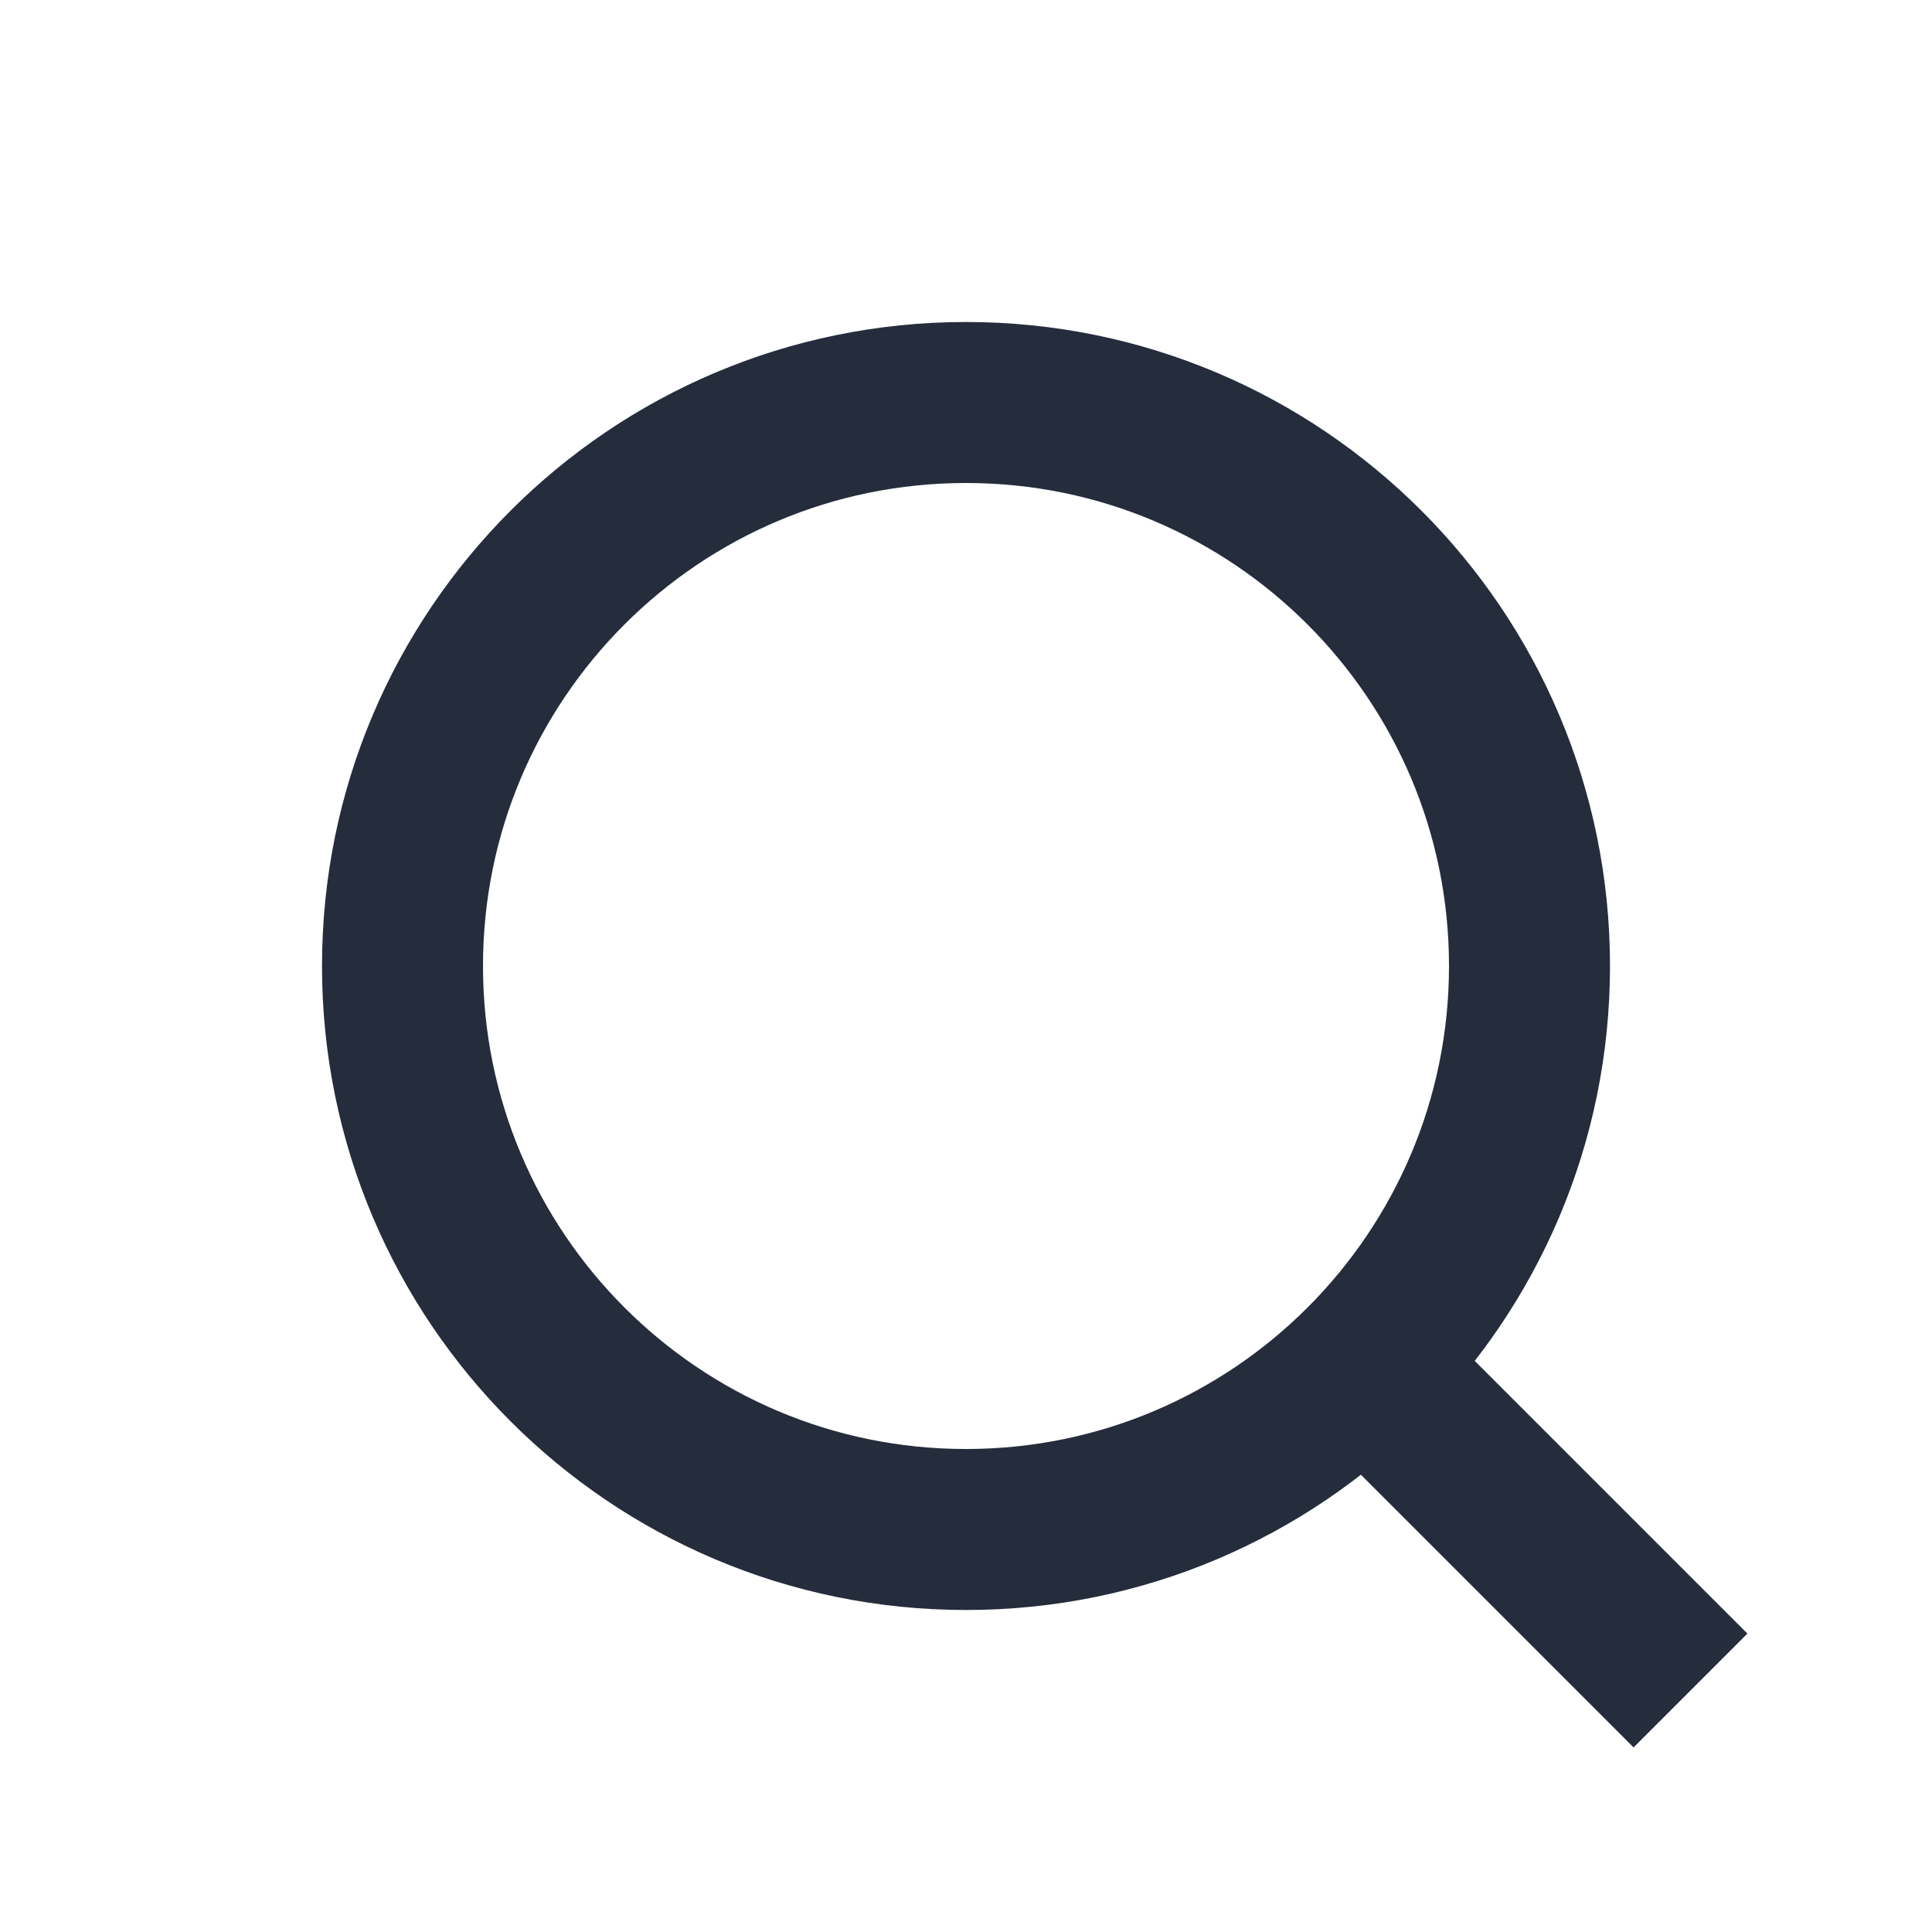
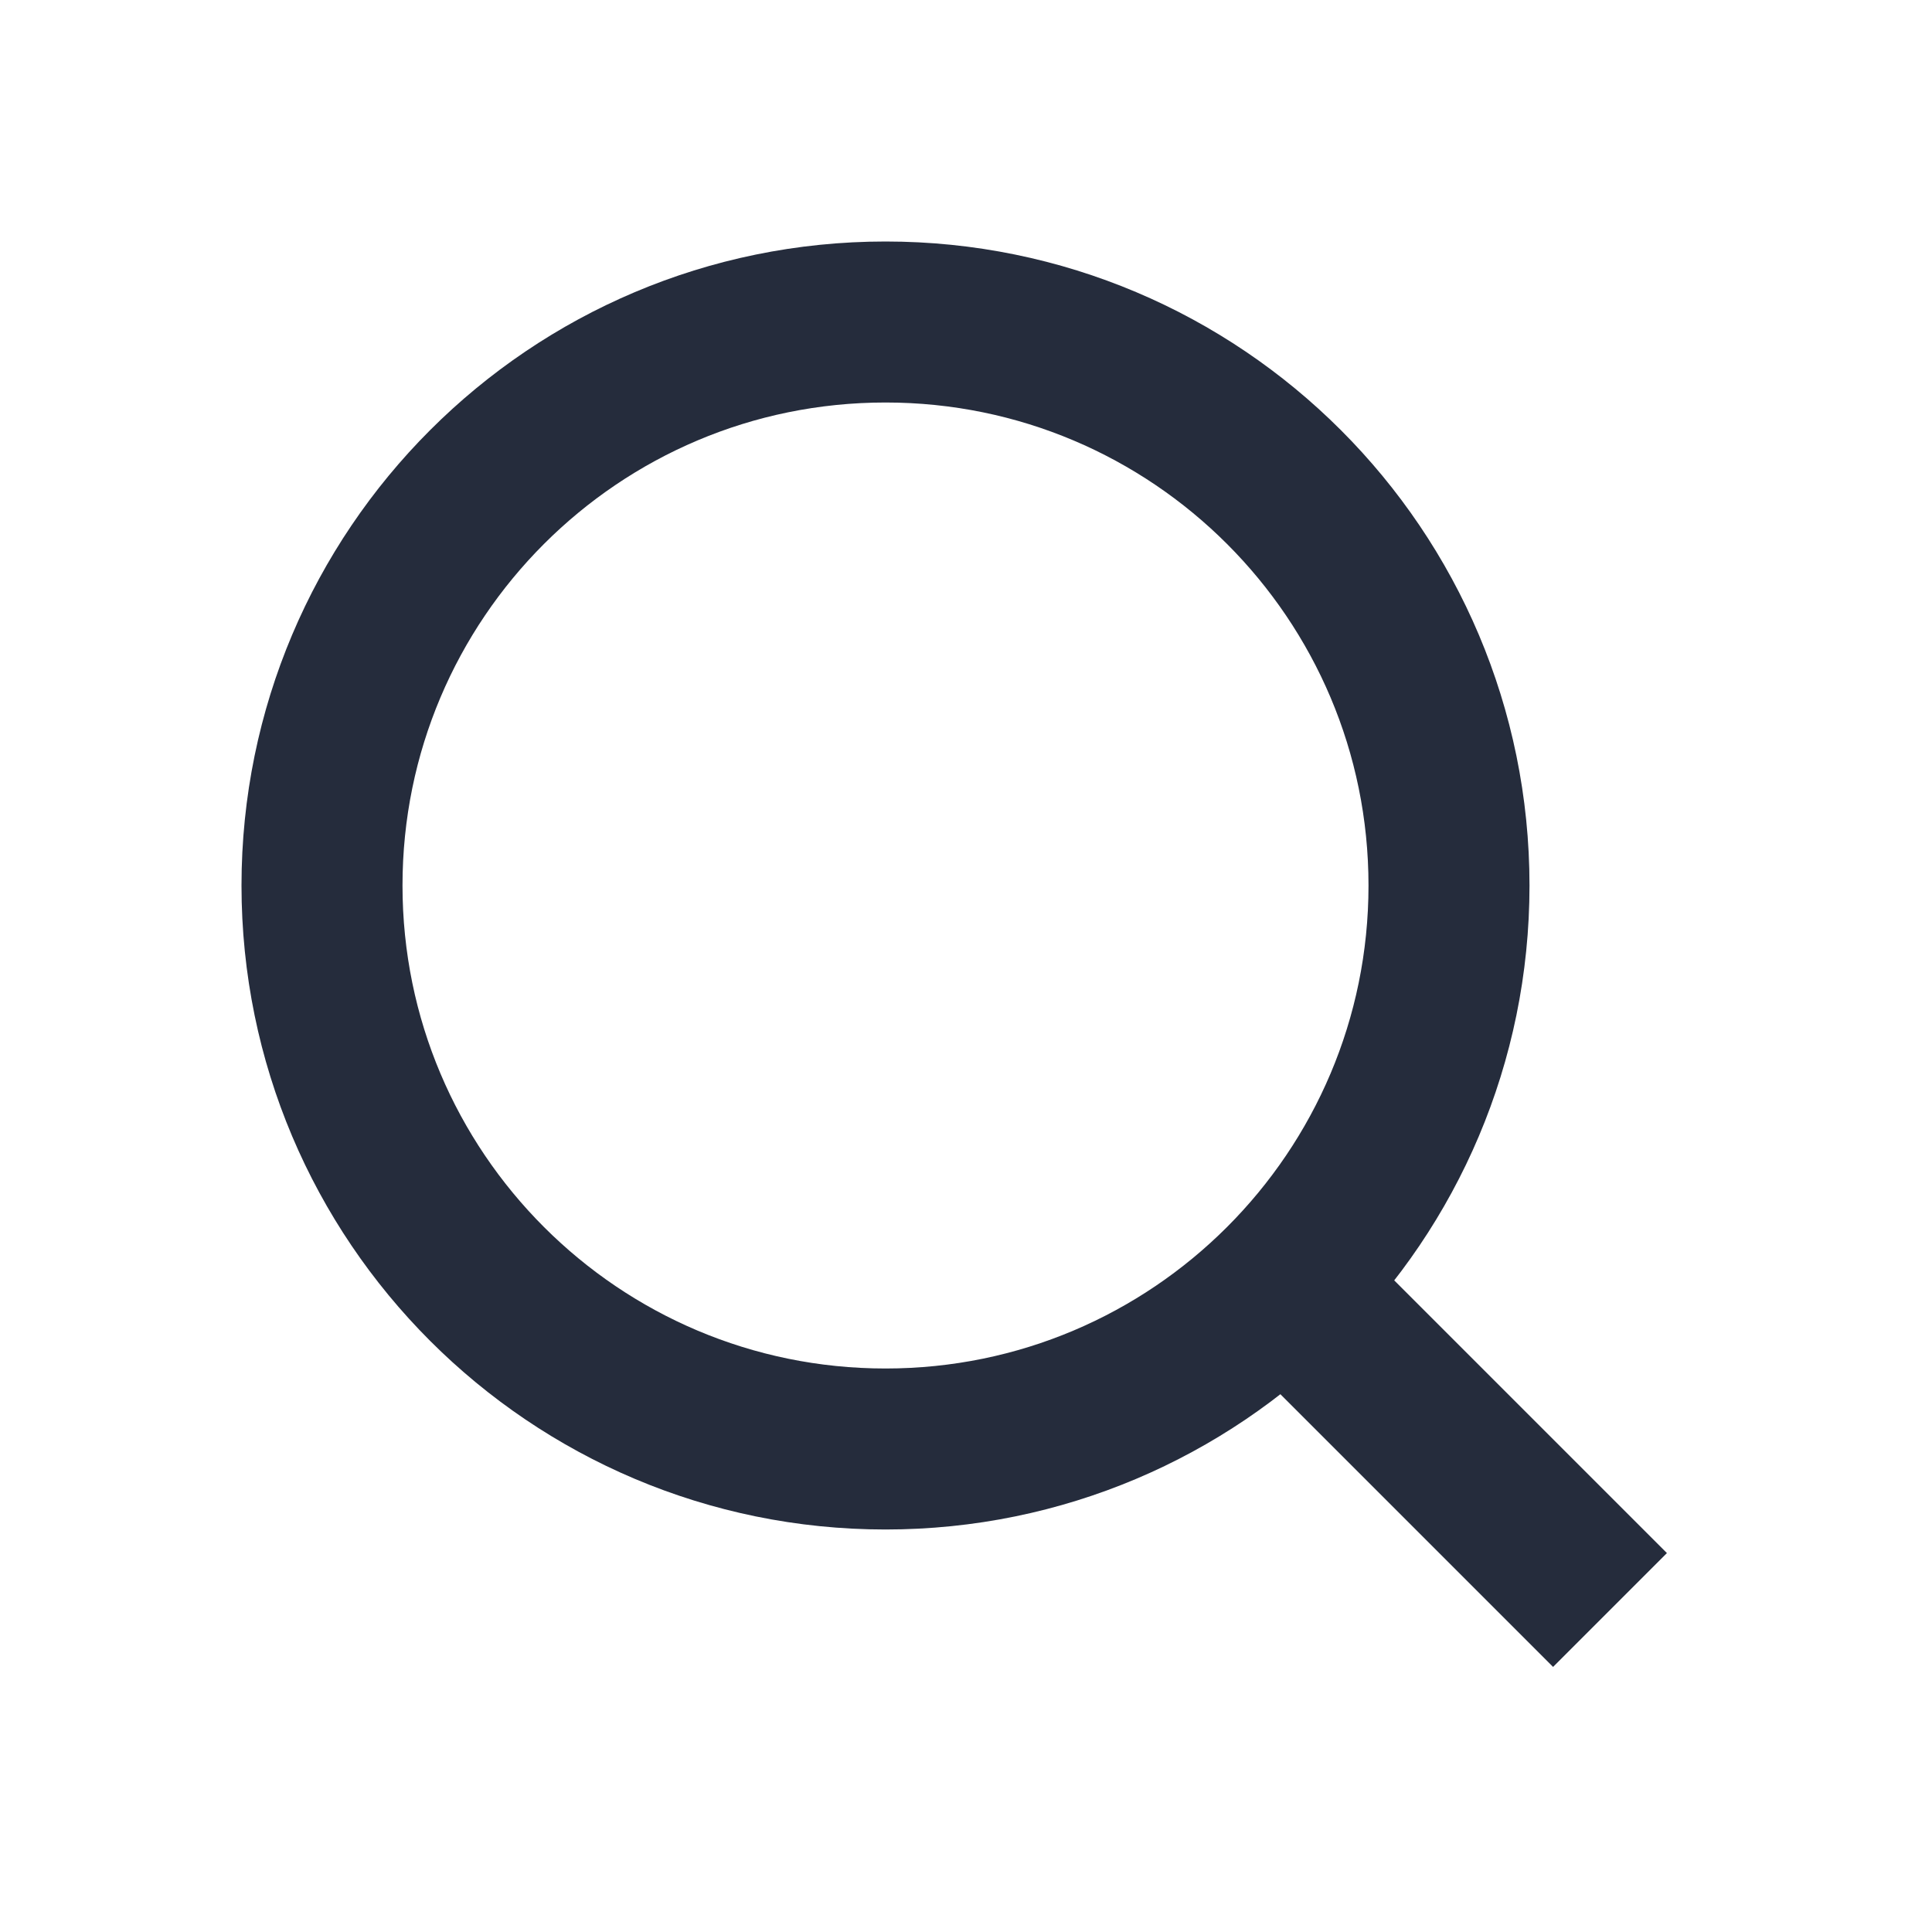
<svg xmlns="http://www.w3.org/2000/svg" width="24" height="24" viewBox="0 0 24 24" fill="none">
-   <circle cx="12" cy="12" r="7" stroke="#252C3C" stroke-width="2" stroke-linejoin="round" />
-   <path d="M17 17L21 21" stroke="#252C3C" stroke-width="2" />
+   <circle cx="11" cy="11" r="7" stroke="#252C3C" stroke-width="2" stroke-linejoin="round" />
+   <path d="M16 16L20 20" stroke="#252C3C" stroke-width="2" />
</svg>
